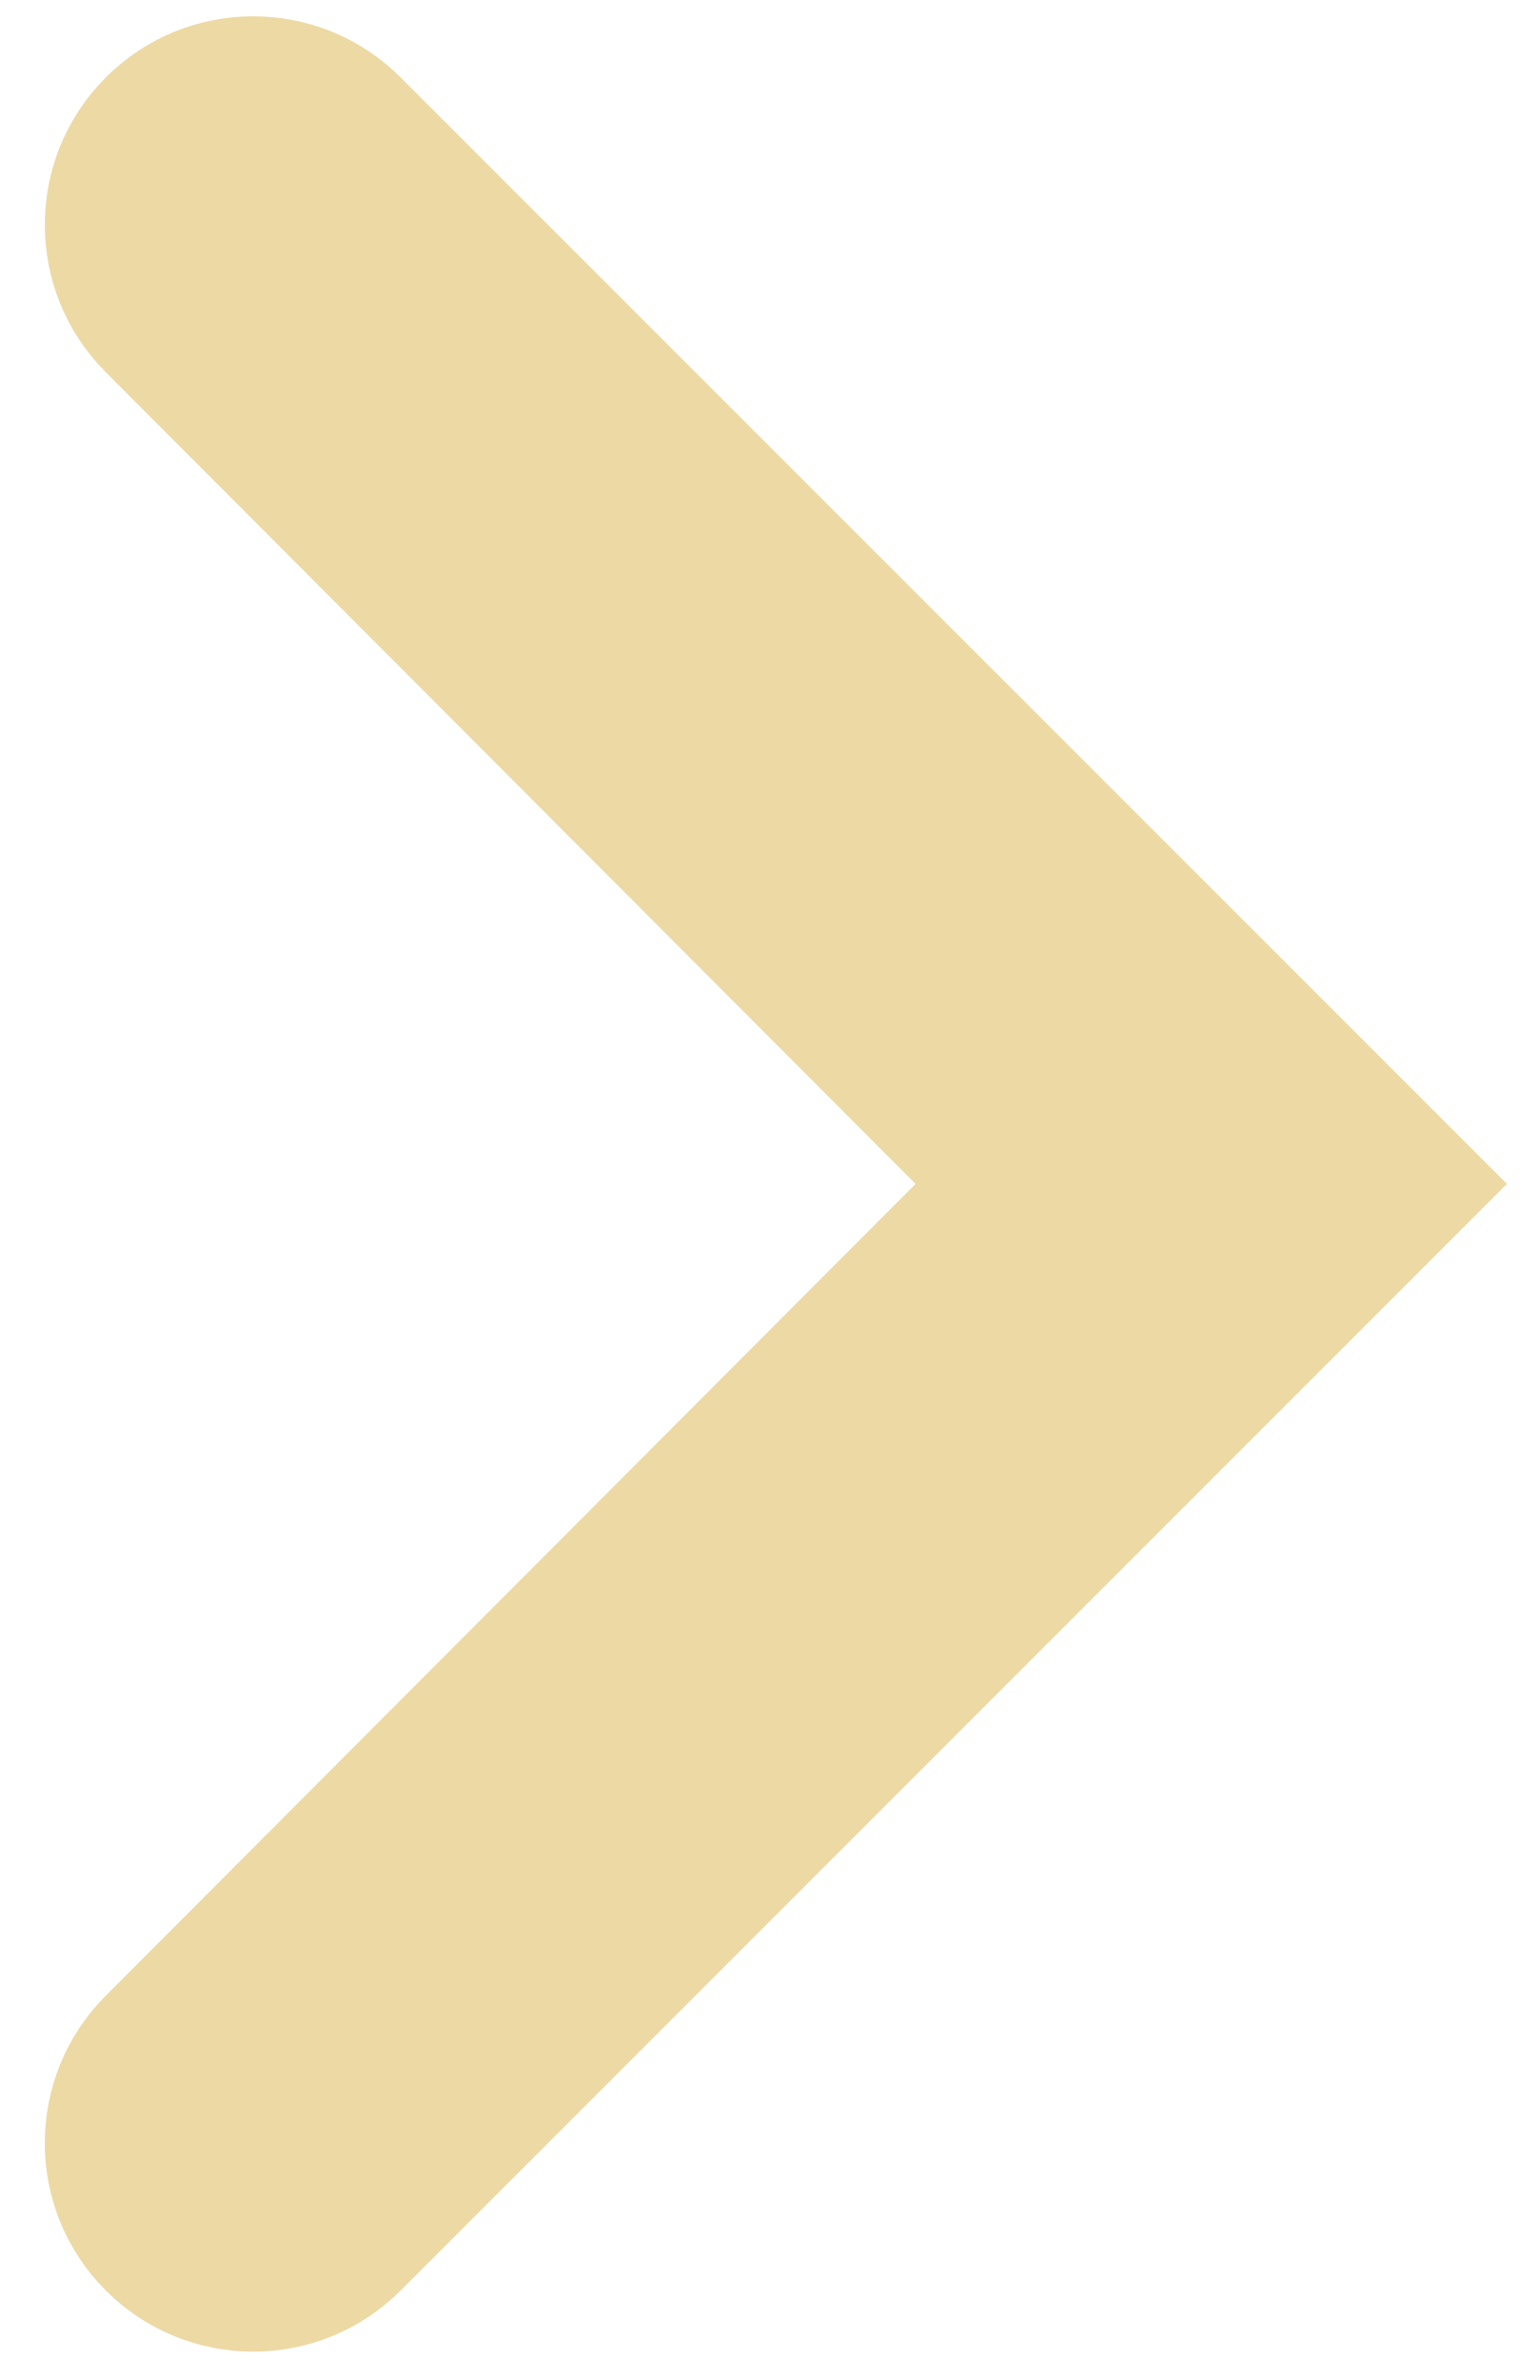
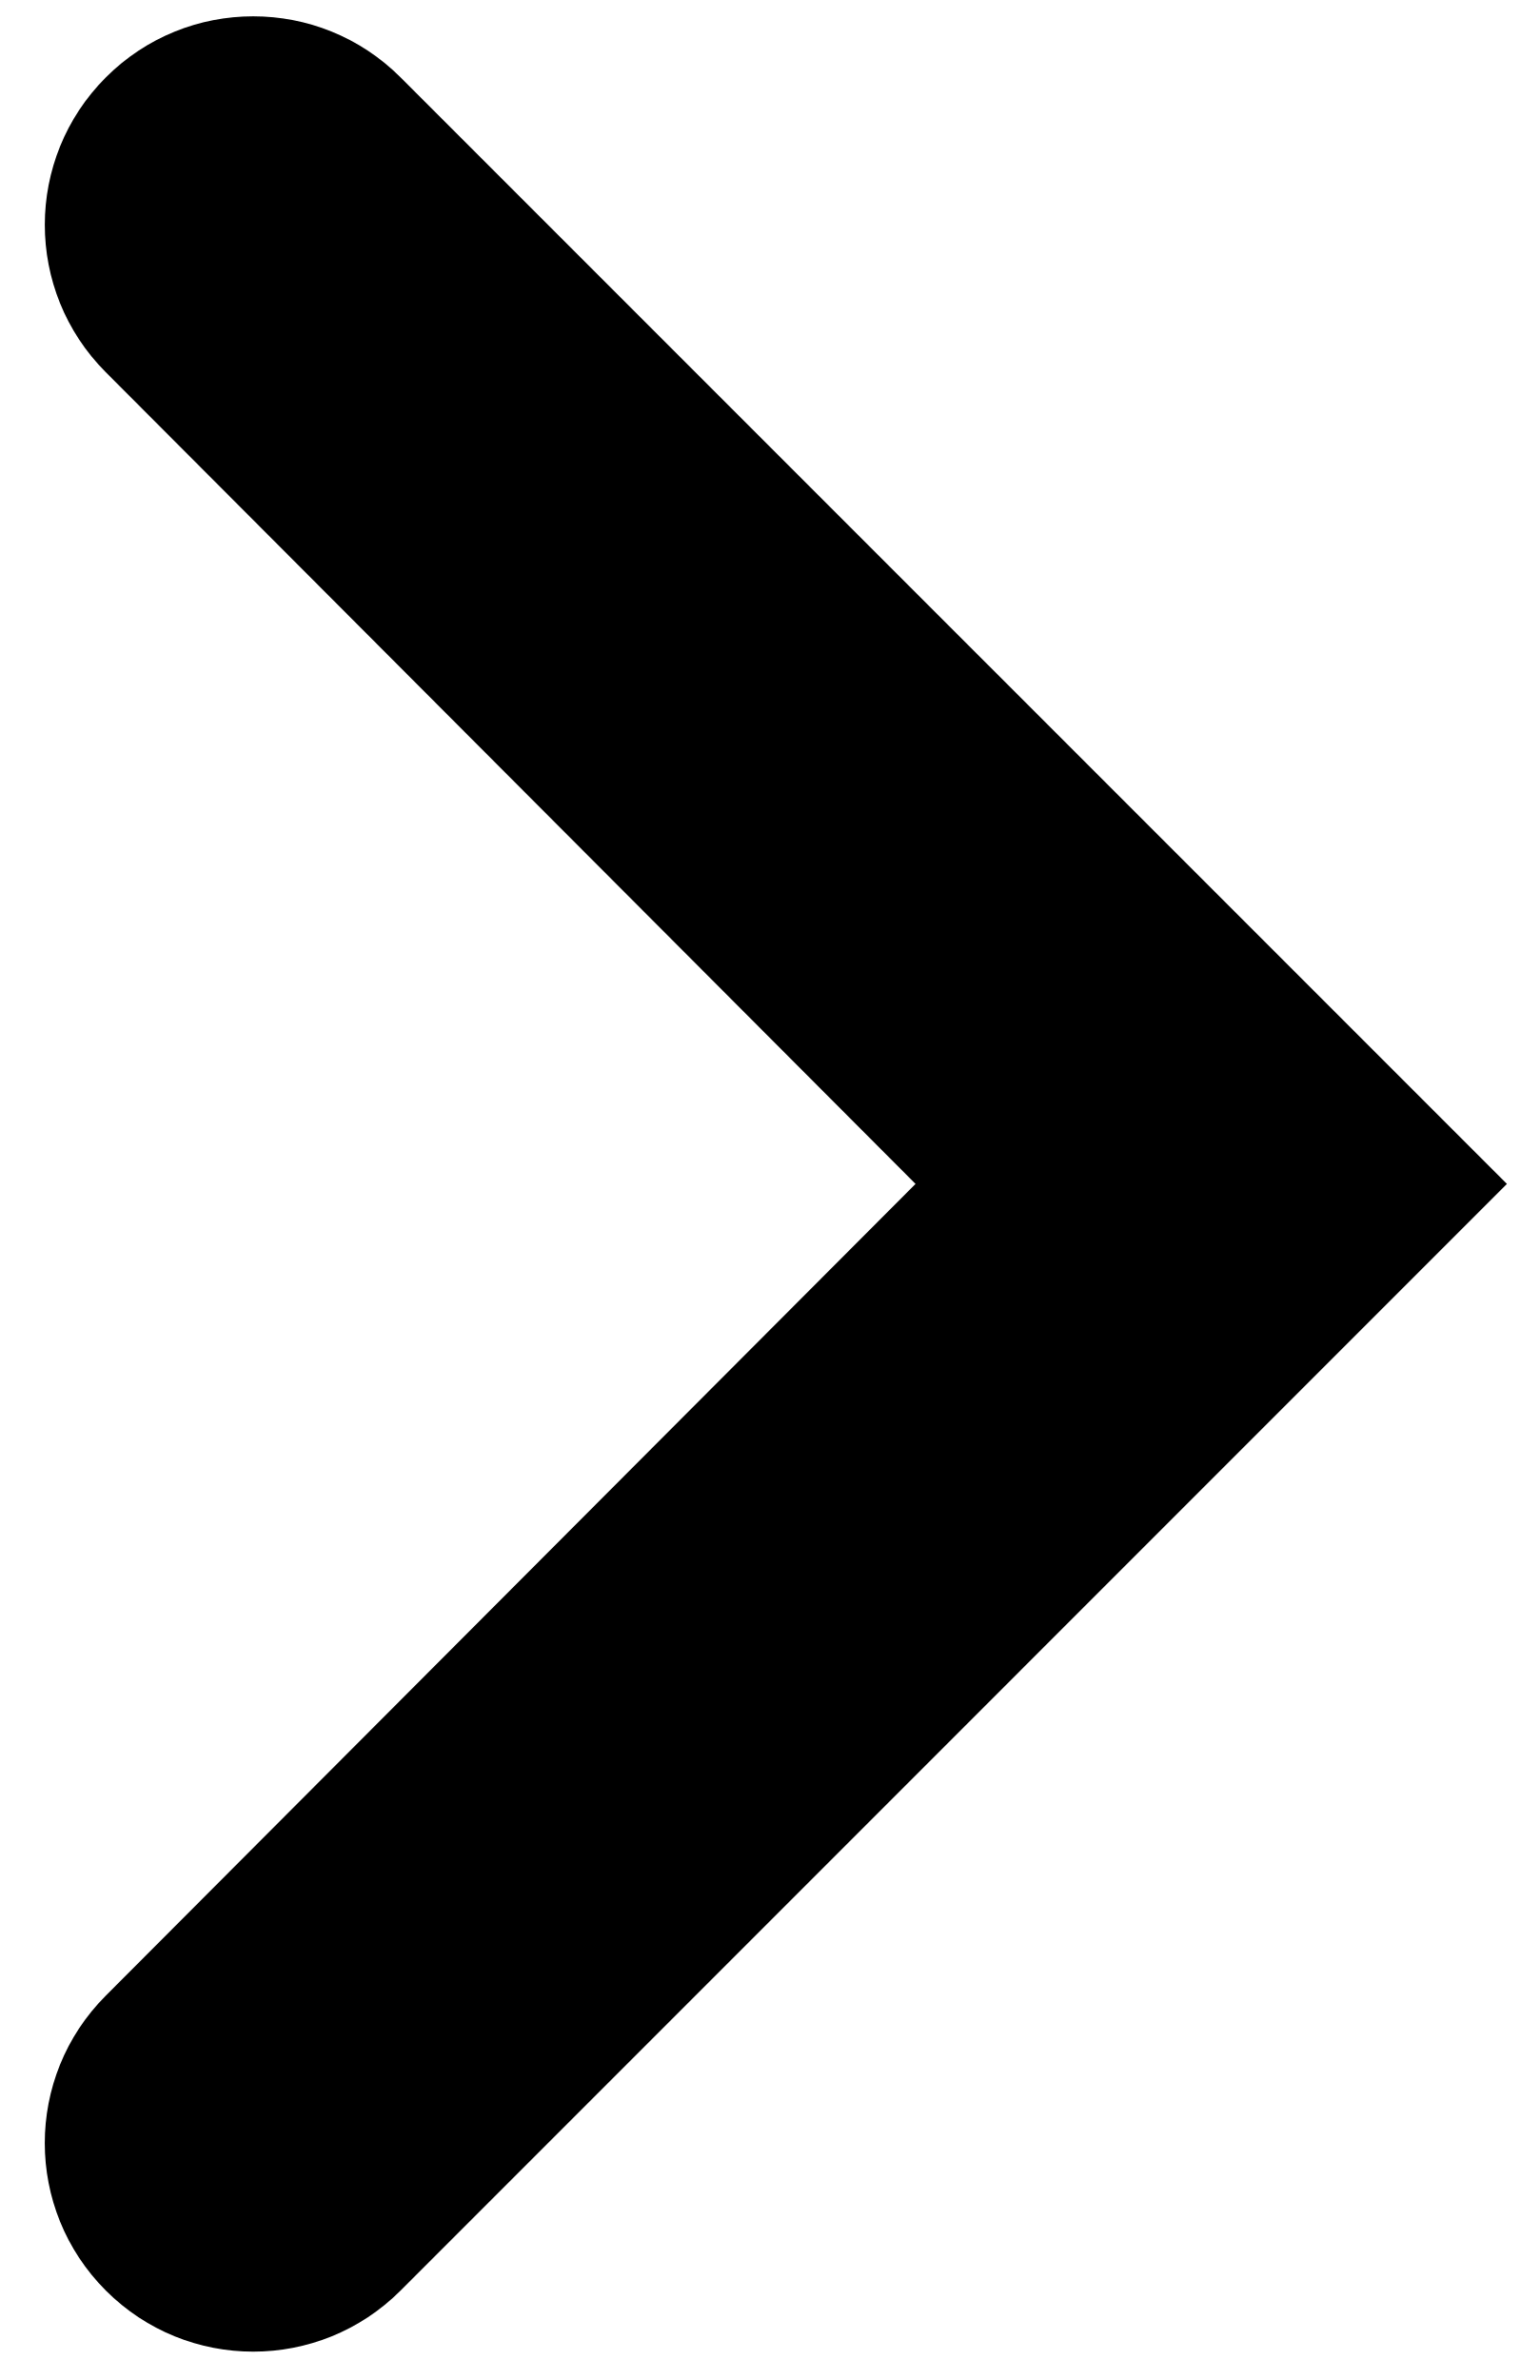
<svg xmlns="http://www.w3.org/2000/svg" xmlns:xlink="http://www.w3.org/1999/xlink" width="22" height="34">
  <defs>
    <path d="M2.511 29.51l11.571-11.597L2.511 6.317a2.98 2.98 0 0 1 .002-4.212 2.977 2.977 0 0 1 4.21 0l15.809 15.808-15.809 15.81a2.977 2.977 0 0 1-4.21 0 2.98 2.98 0 0 1-.002-4.213z" id="a" />
  </defs>
-   <use fill="#EDD9A3" xlink:href="#a" transform="translate(-1 -1)" fill-rule="evenodd" />
+   <use fill="currentColor" xlink:href="#a" transform="translate(-1 -1)" fill-rule="evenodd" />
</svg>
